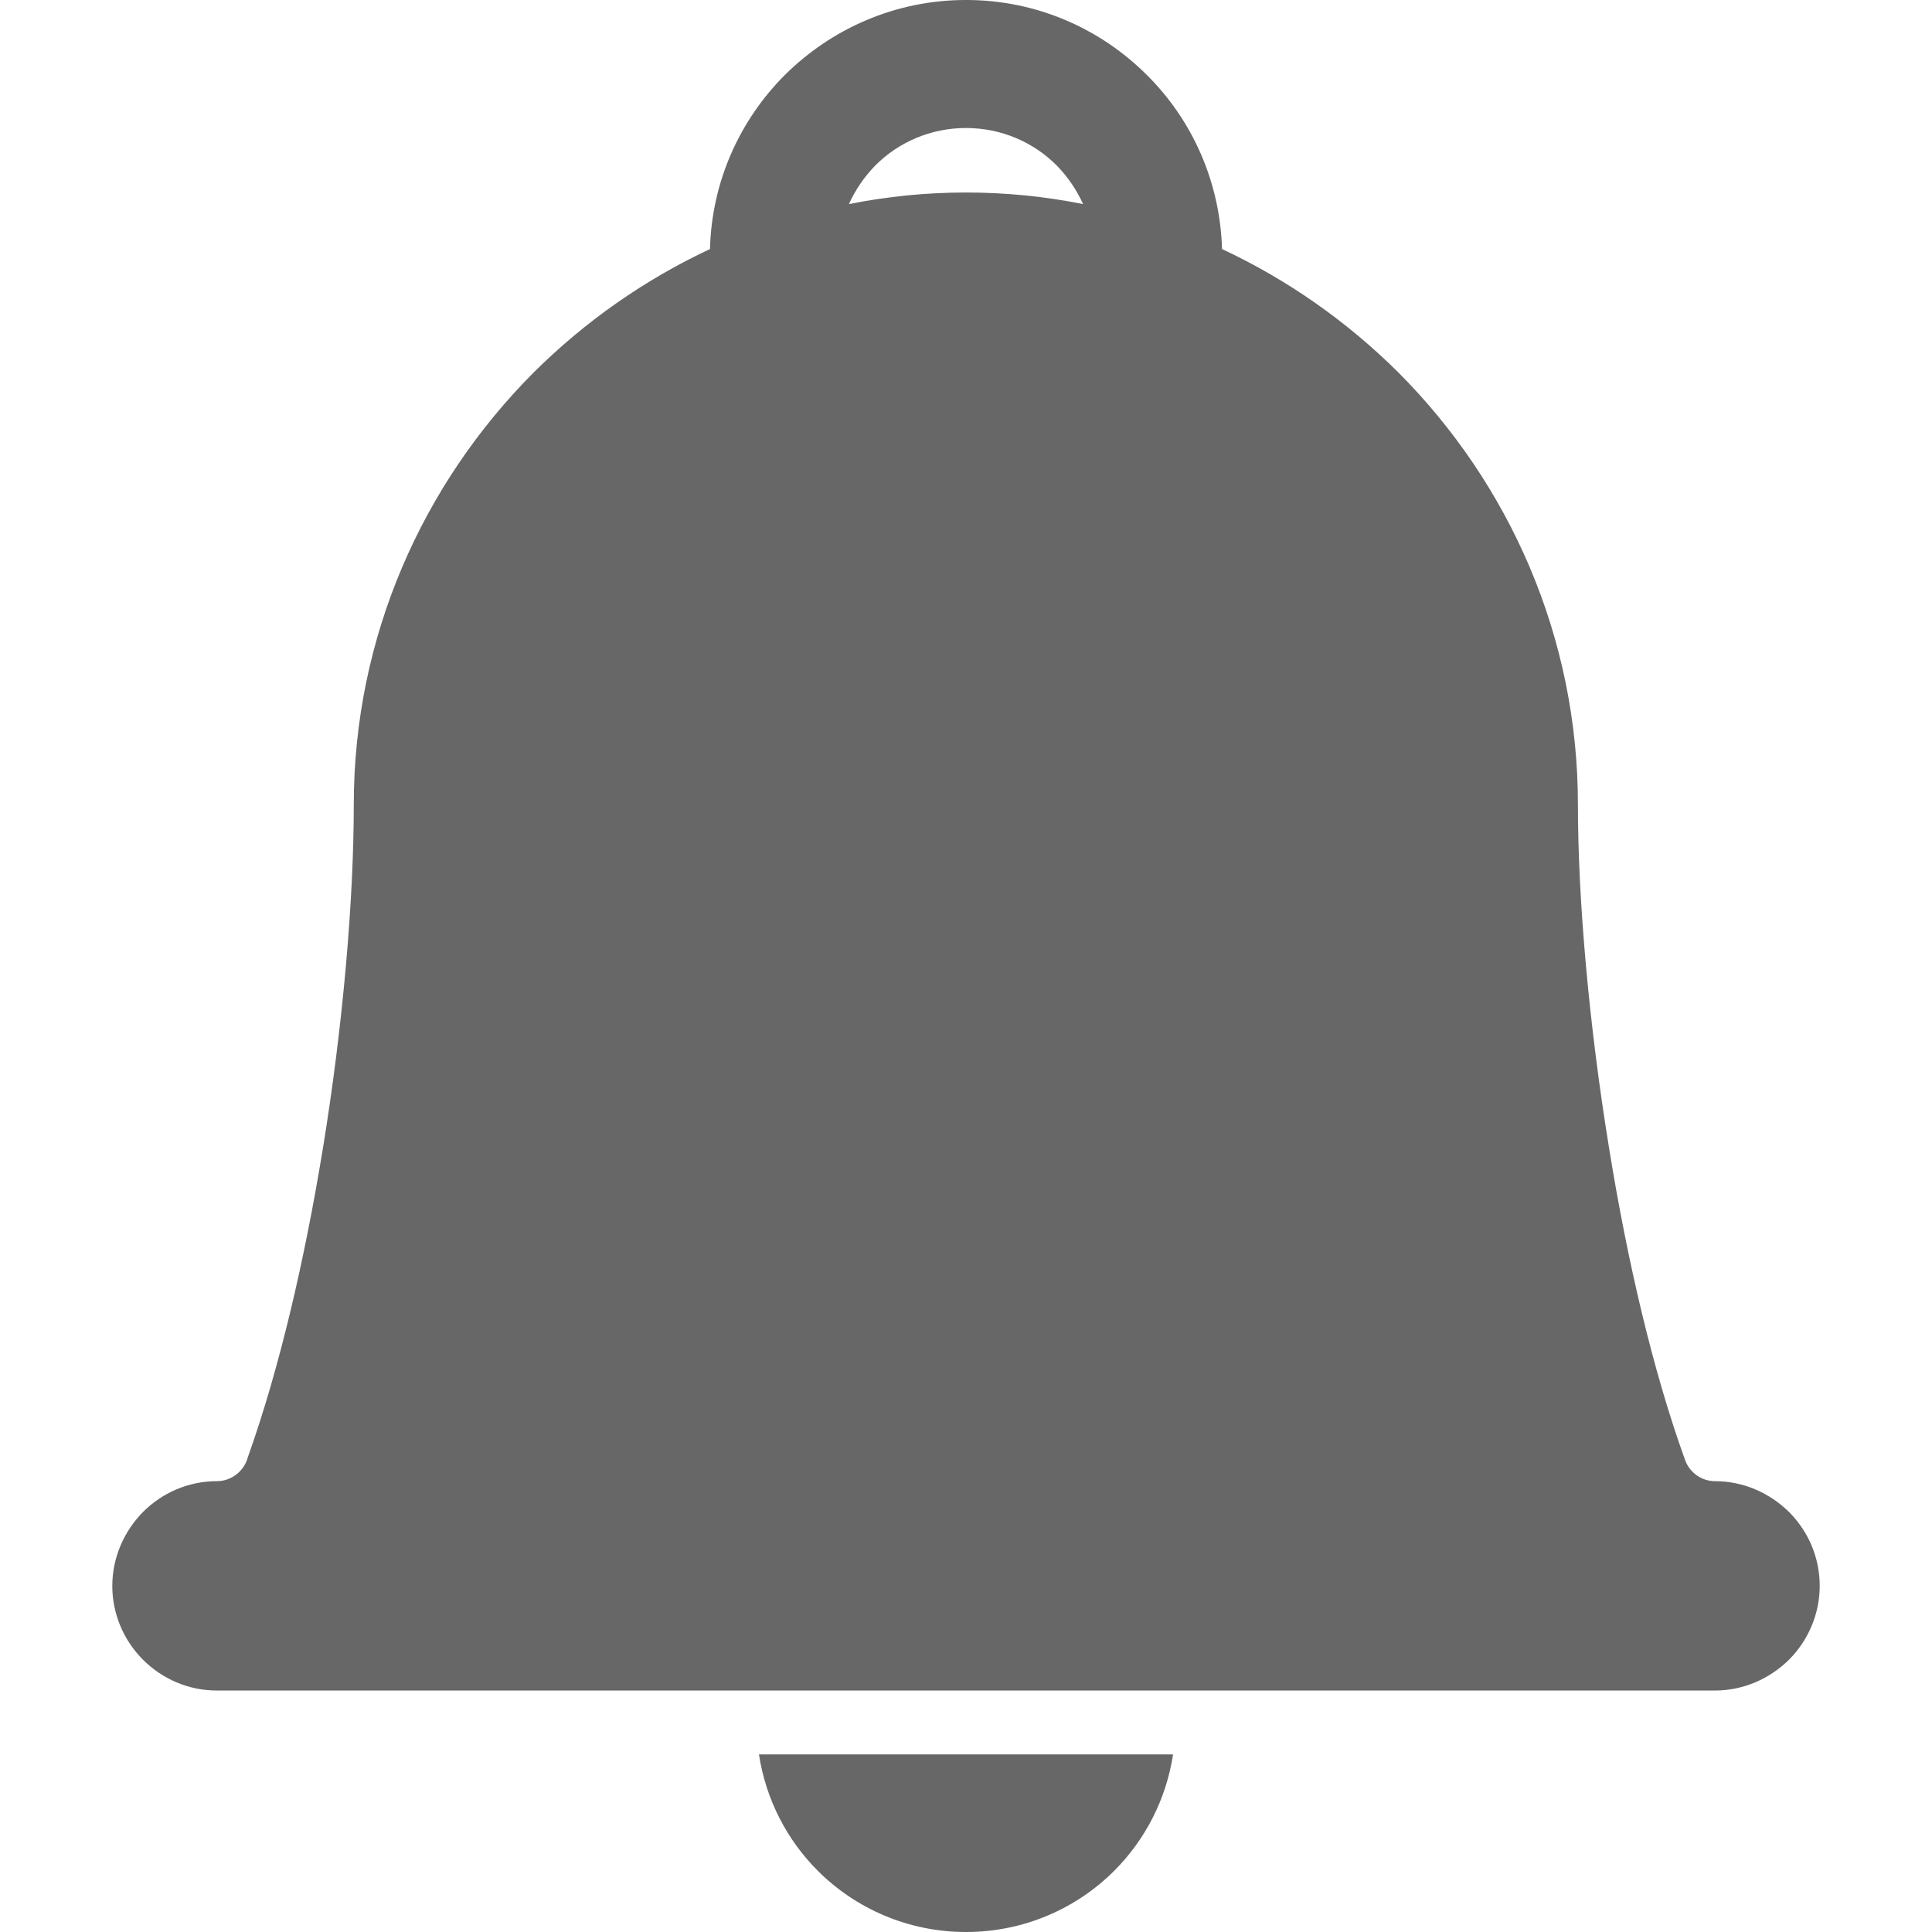
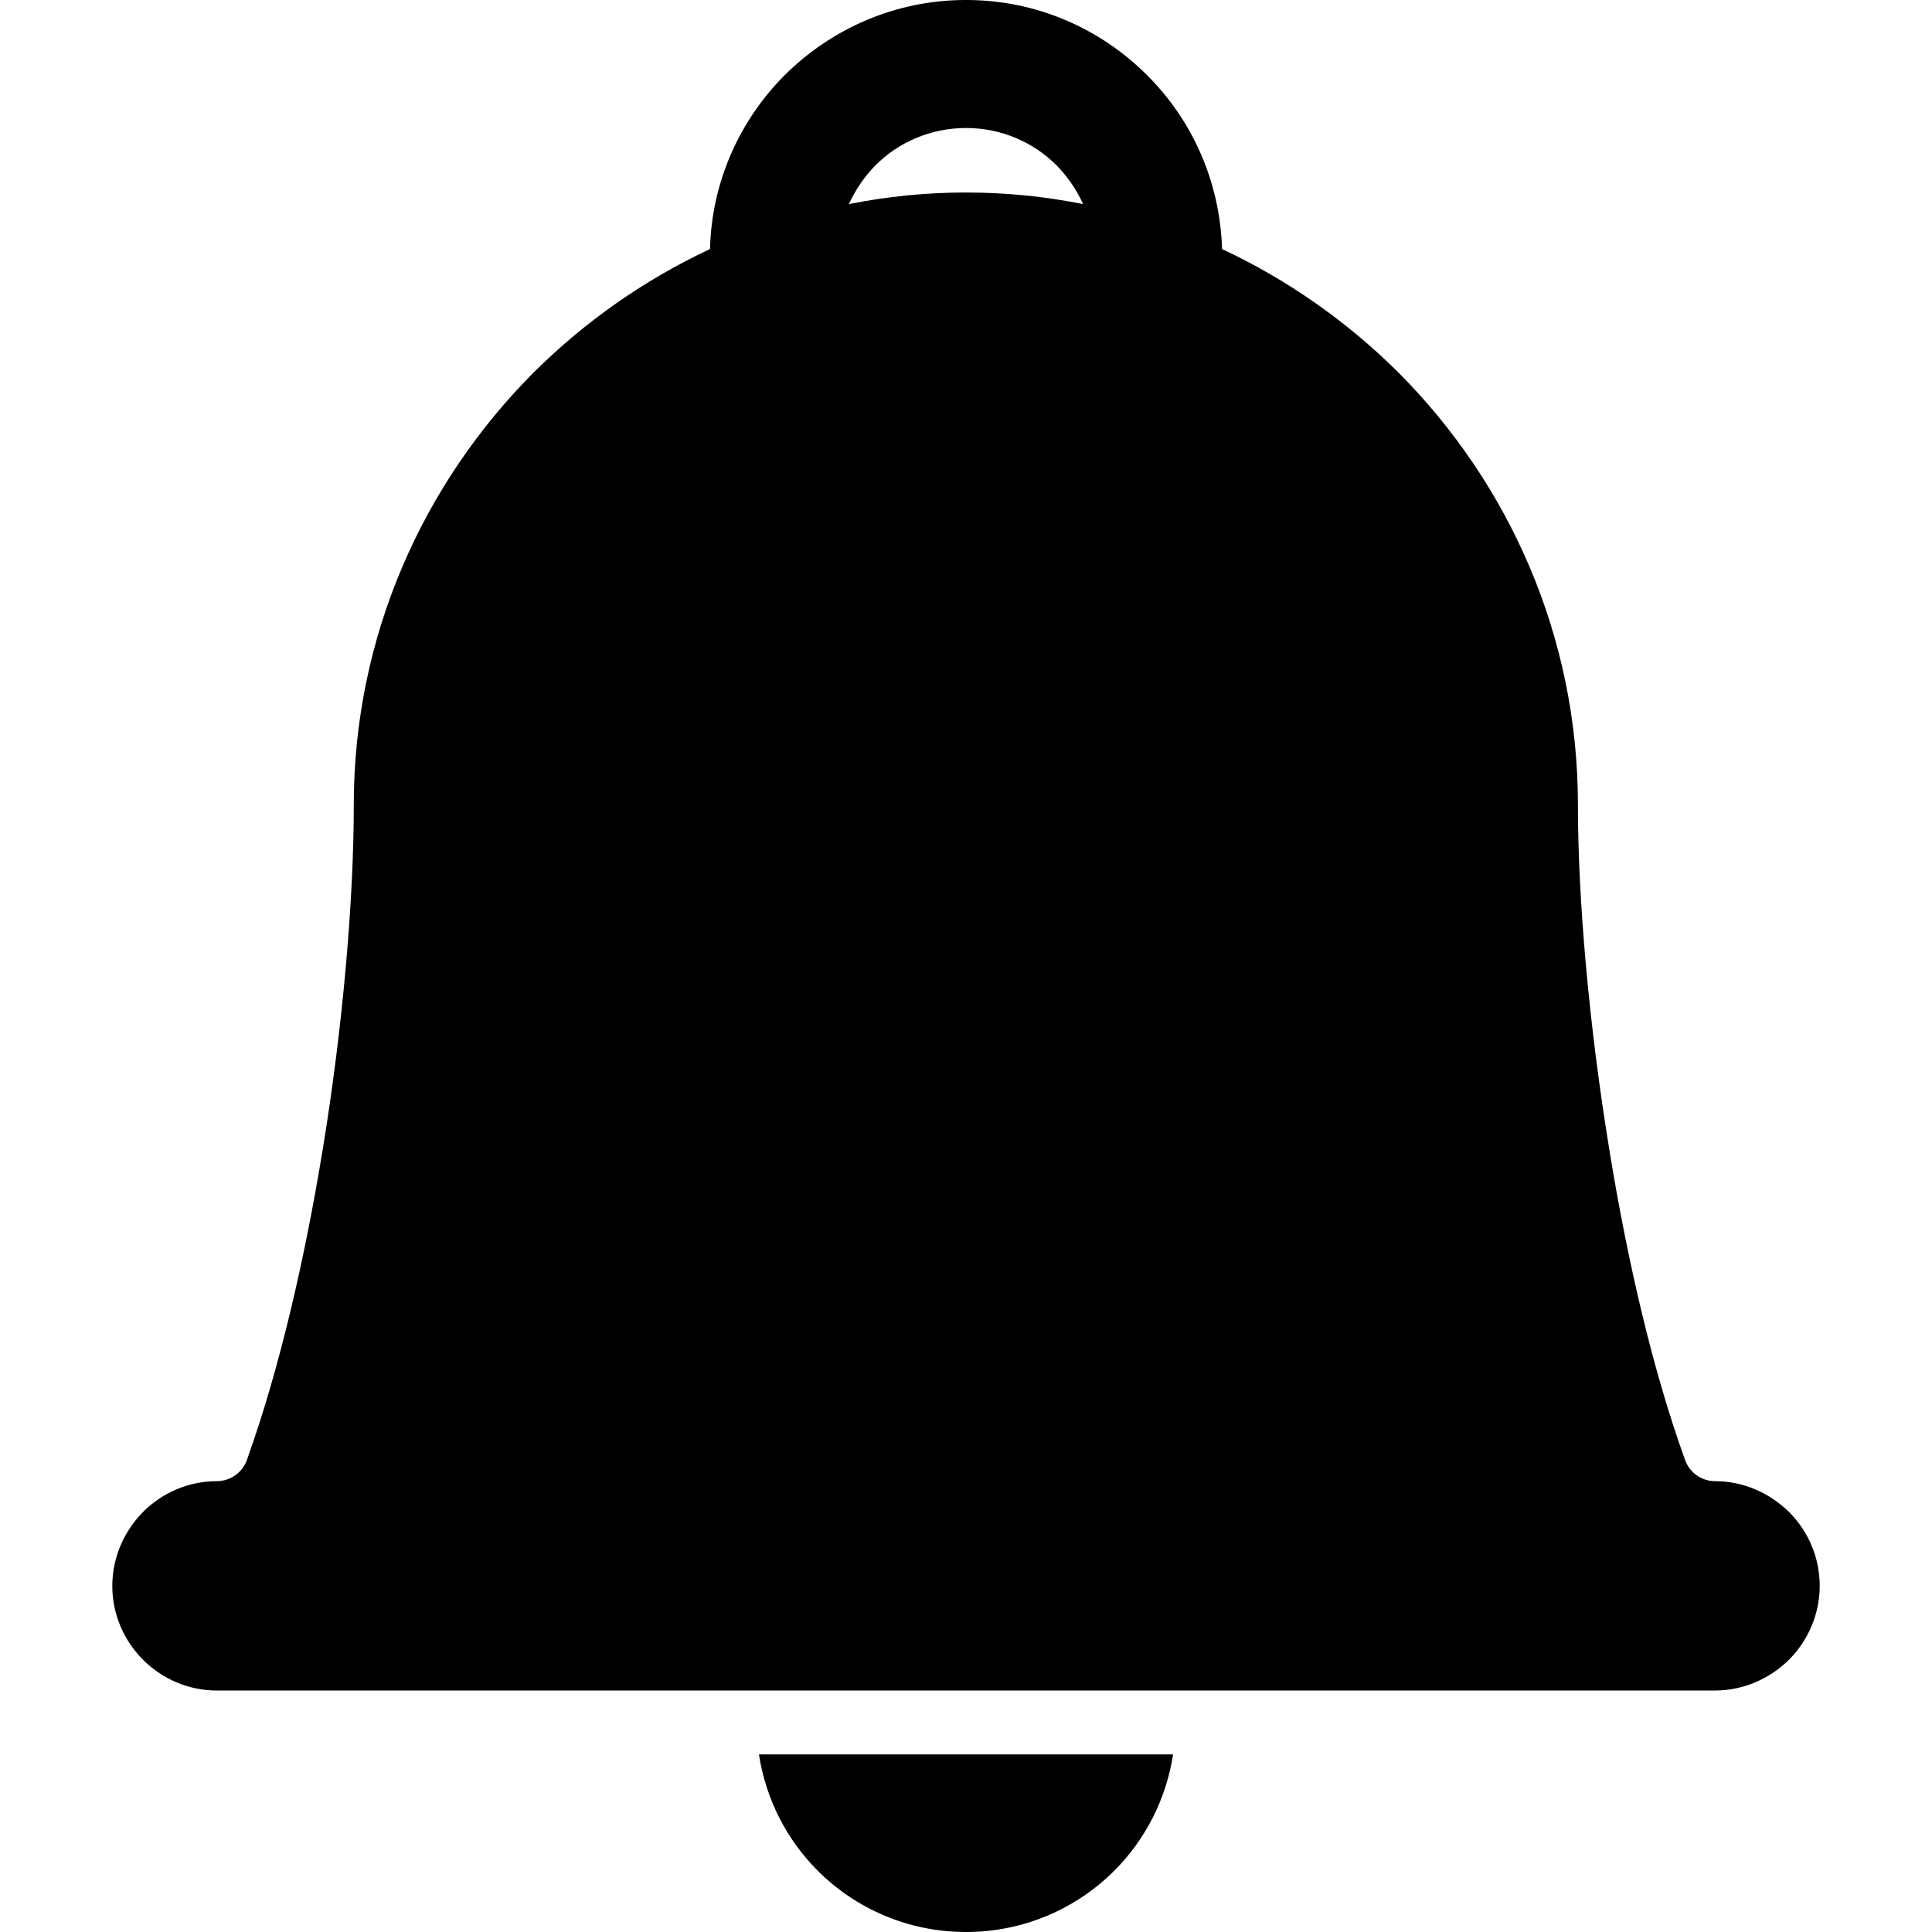
<svg xmlns="http://www.w3.org/2000/svg" width="1200pt" height="1200pt" version="1.1" viewBox="0 0 1200 1200">
-   <path d="m200.41 714.12c-11.094 67.797-26.707 135.59-46.43 190.86-2.262 8.629-10.066 14.996-19.312 14.996-17.875 0-34.105 7.394-45.812 19.105-11.711 11.914-19.105 28.145-19.105 46.02 0 17.258 6.984 33.281 18.285 44.992l0.82 0.82c11.711 11.711 27.941 19.105 45.812 19.105h930.46c17.875 0 34.105-7.394 46.02-19.105 11.711-11.711 19.105-28.145 19.105-45.812s-6.984-33.488-18.285-45.199l-0.82-0.82c-11.914-11.711-28.145-19.105-46.02-19.105-8.012 0-15.613-5.137-18.488-13.148-20.133-55.676-35.953-124.29-47.047-192.71-12.738-77.863-19.516-155.73-19.516-214.28 0-104.57-42.73-199.49-111.55-268.52-31.637-31.434-68.617-57.523-109.5-76.629-1.234-42.117-18.695-80.328-46.637-108.06-28.762-28.762-68.414-46.637-112.38-46.637s-83.617 17.875-112.58 46.637c-27.734 27.734-45.402 65.949-46.43 108.06-40.883 19.105-77.863 45.199-109.5 76.629-68.824 69.027-111.76 163.95-111.76 268.52 0 58.551-6.574 136.41-19.312 214.28zm472.32-587.36c-23.625-4.727-47.867-7.191-72.727-7.191s-49.102 2.465-72.727 7.191c4.109-9.039 9.656-17.051 16.434-24.035 14.383-14.383 34.309-23.215 56.293-23.215s41.91 8.836 56.293 23.215c6.781 6.984 12.328 14.996 16.434 24.035zm55.879 962.92h-257.21c4.312 28.145 17.461 53.211 36.57 72.316 23.422 23.422 56.086 38.008 92.039 38.008s68.617-14.586 92.039-38.008c19.105-19.105 32.254-44.172 36.57-72.316z" fill="#676767" fill-rule="evenodd" />
+   <path d="m200.41 714.12c-11.094 67.797-26.707 135.59-46.43 190.86-2.262 8.629-10.066 14.996-19.312 14.996-17.875 0-34.105 7.394-45.812 19.105-11.711 11.914-19.105 28.145-19.105 46.02 0 17.258 6.984 33.281 18.285 44.992l0.82 0.82c11.711 11.711 27.941 19.105 45.812 19.105h930.46c17.875 0 34.105-7.394 46.02-19.105 11.711-11.711 19.105-28.145 19.105-45.812s-6.984-33.488-18.285-45.199l-0.82-0.82c-11.914-11.711-28.145-19.105-46.02-19.105-8.012 0-15.613-5.137-18.488-13.148-20.133-55.676-35.953-124.29-47.047-192.71-12.738-77.863-19.516-155.73-19.516-214.28 0-104.57-42.73-199.49-111.55-268.52-31.637-31.434-68.617-57.523-109.5-76.629-1.234-42.117-18.695-80.328-46.637-108.06-28.762-28.762-68.414-46.637-112.38-46.637s-83.617 17.875-112.58 46.637c-27.734 27.734-45.402 65.949-46.43 108.06-40.883 19.105-77.863 45.199-109.5 76.629-68.824 69.027-111.76 163.95-111.76 268.52 0 58.551-6.574 136.41-19.312 214.28zm472.32-587.36c-23.625-4.727-47.867-7.191-72.727-7.191s-49.102 2.465-72.727 7.191c4.109-9.039 9.656-17.051 16.434-24.035 14.383-14.383 34.309-23.215 56.293-23.215s41.91 8.836 56.293 23.215c6.781 6.984 12.328 14.996 16.434 24.035zm55.879 962.92h-257.21c4.312 28.145 17.461 53.211 36.57 72.316 23.422 23.422 56.086 38.008 92.039 38.008s68.617-14.586 92.039-38.008c19.105-19.105 32.254-44.172 36.57-72.316z" fill-rule="evenodd" />
</svg>
